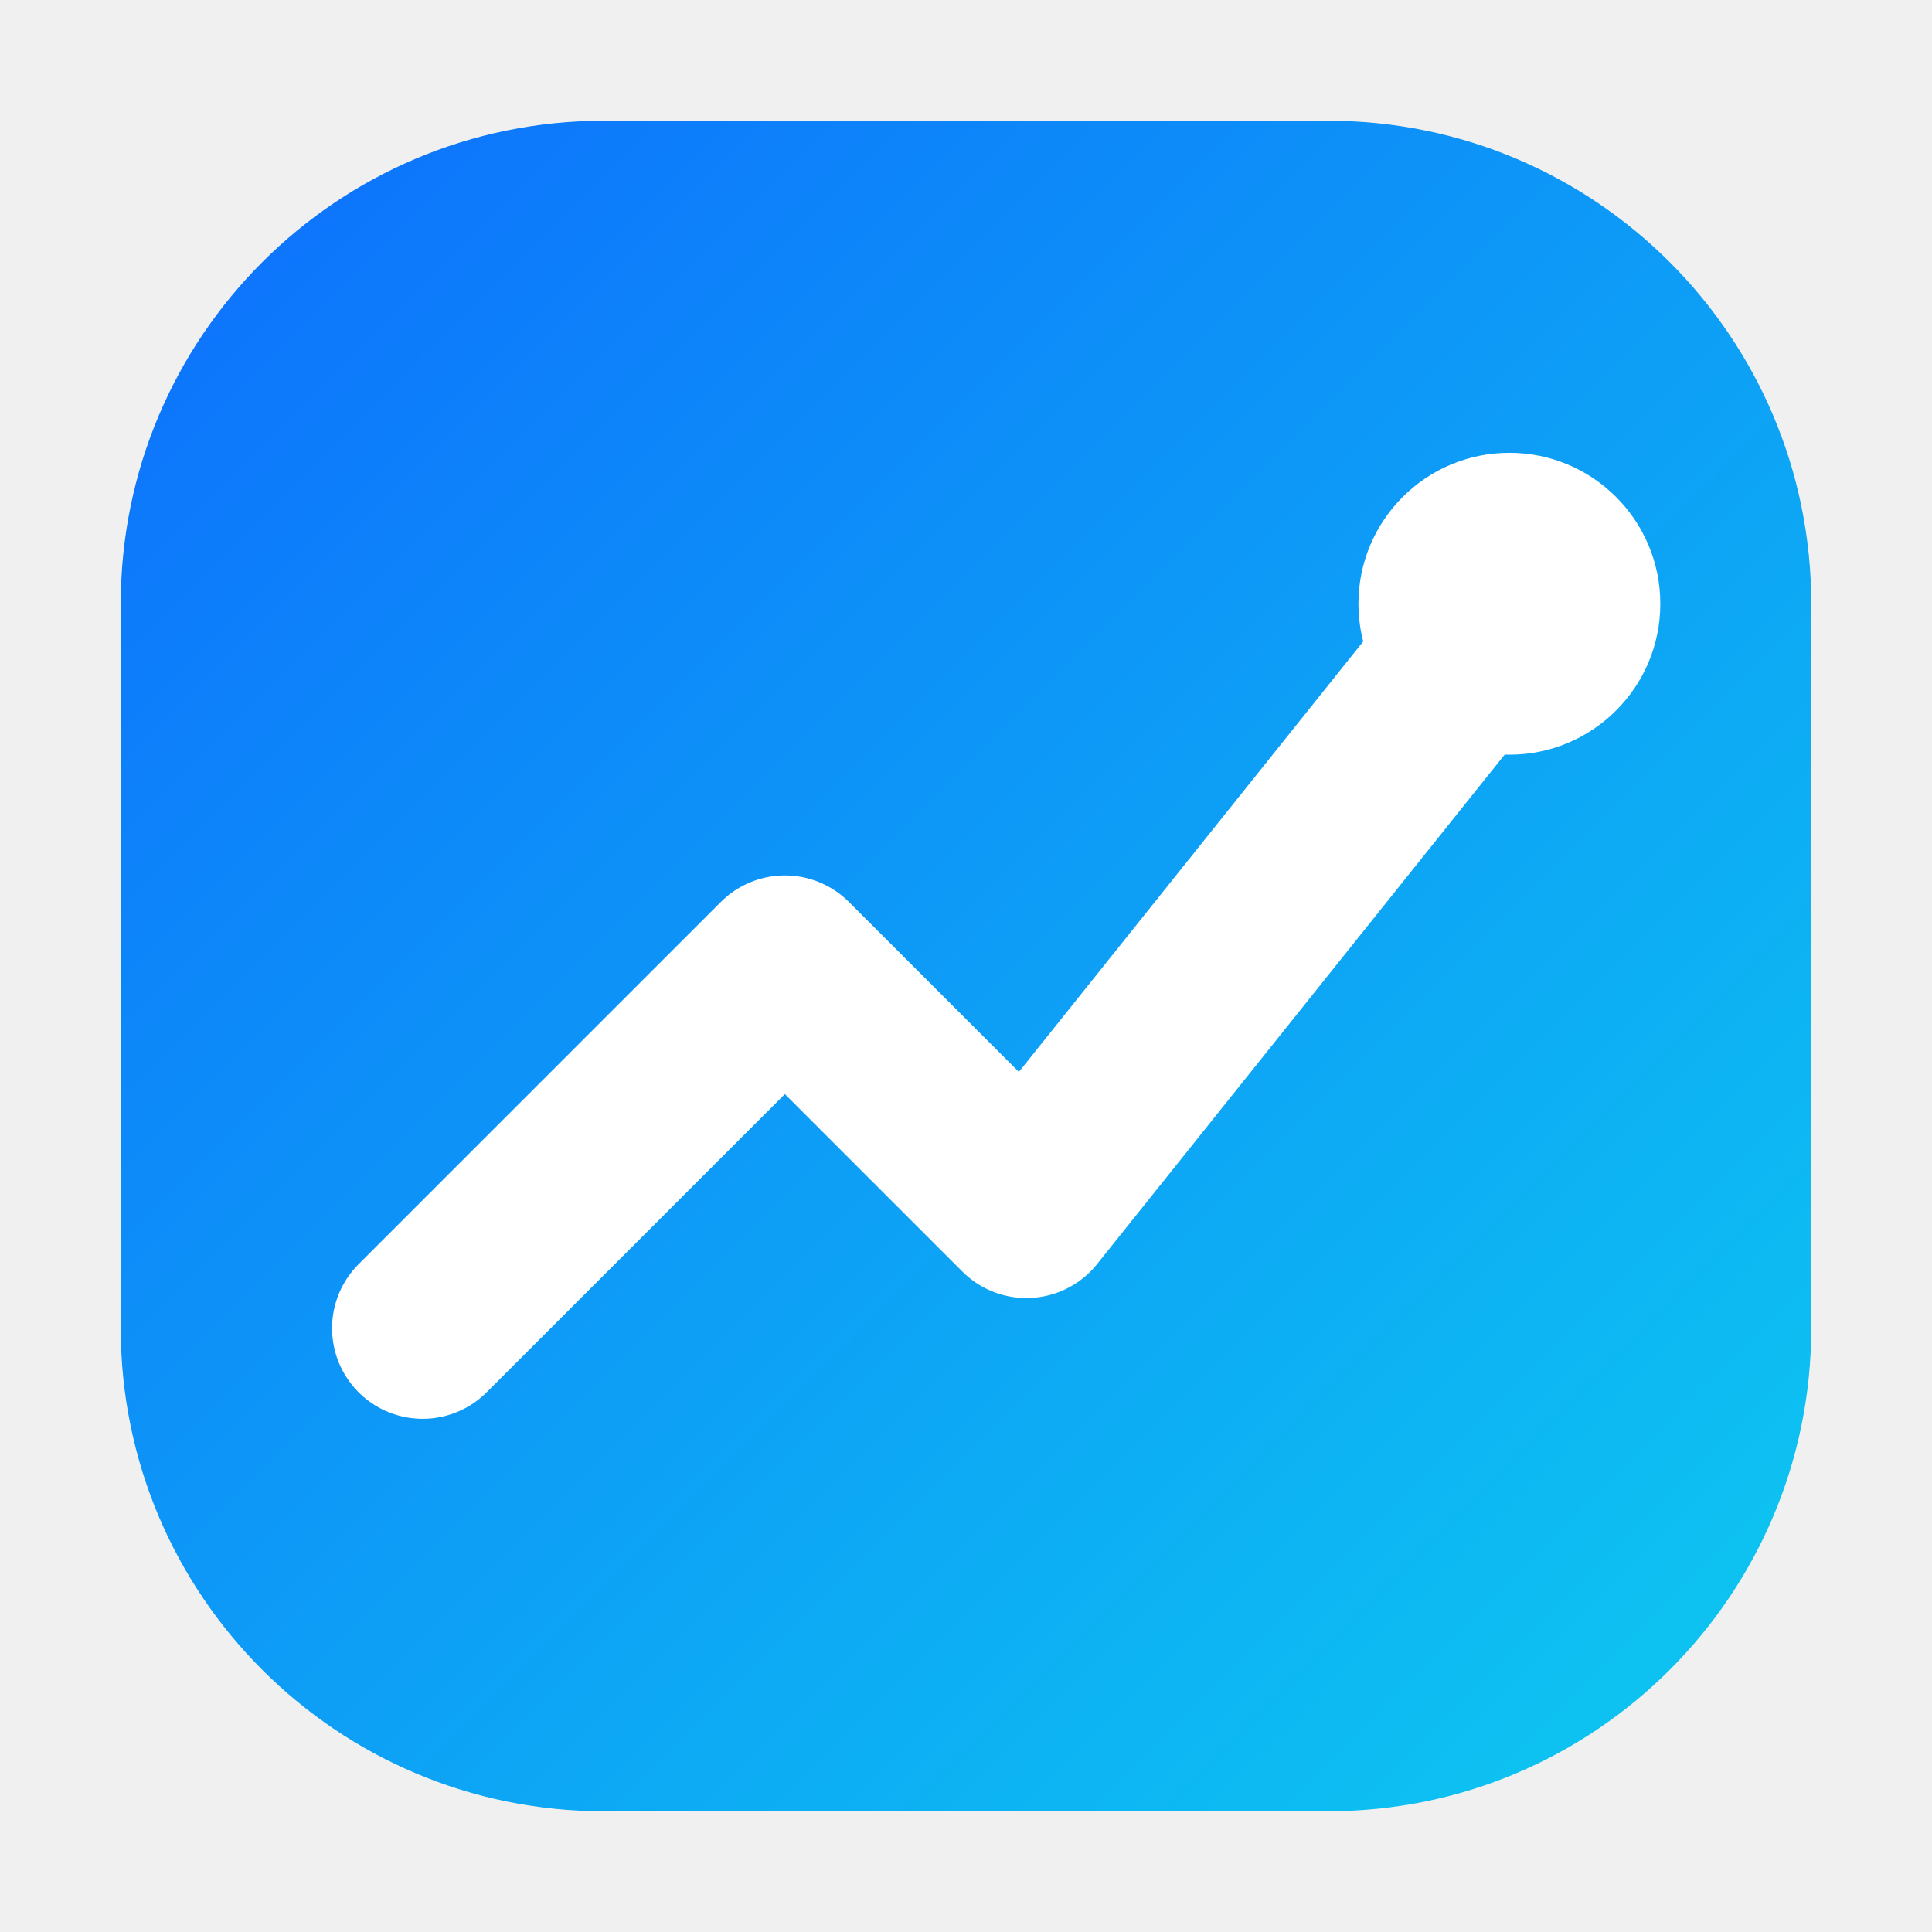
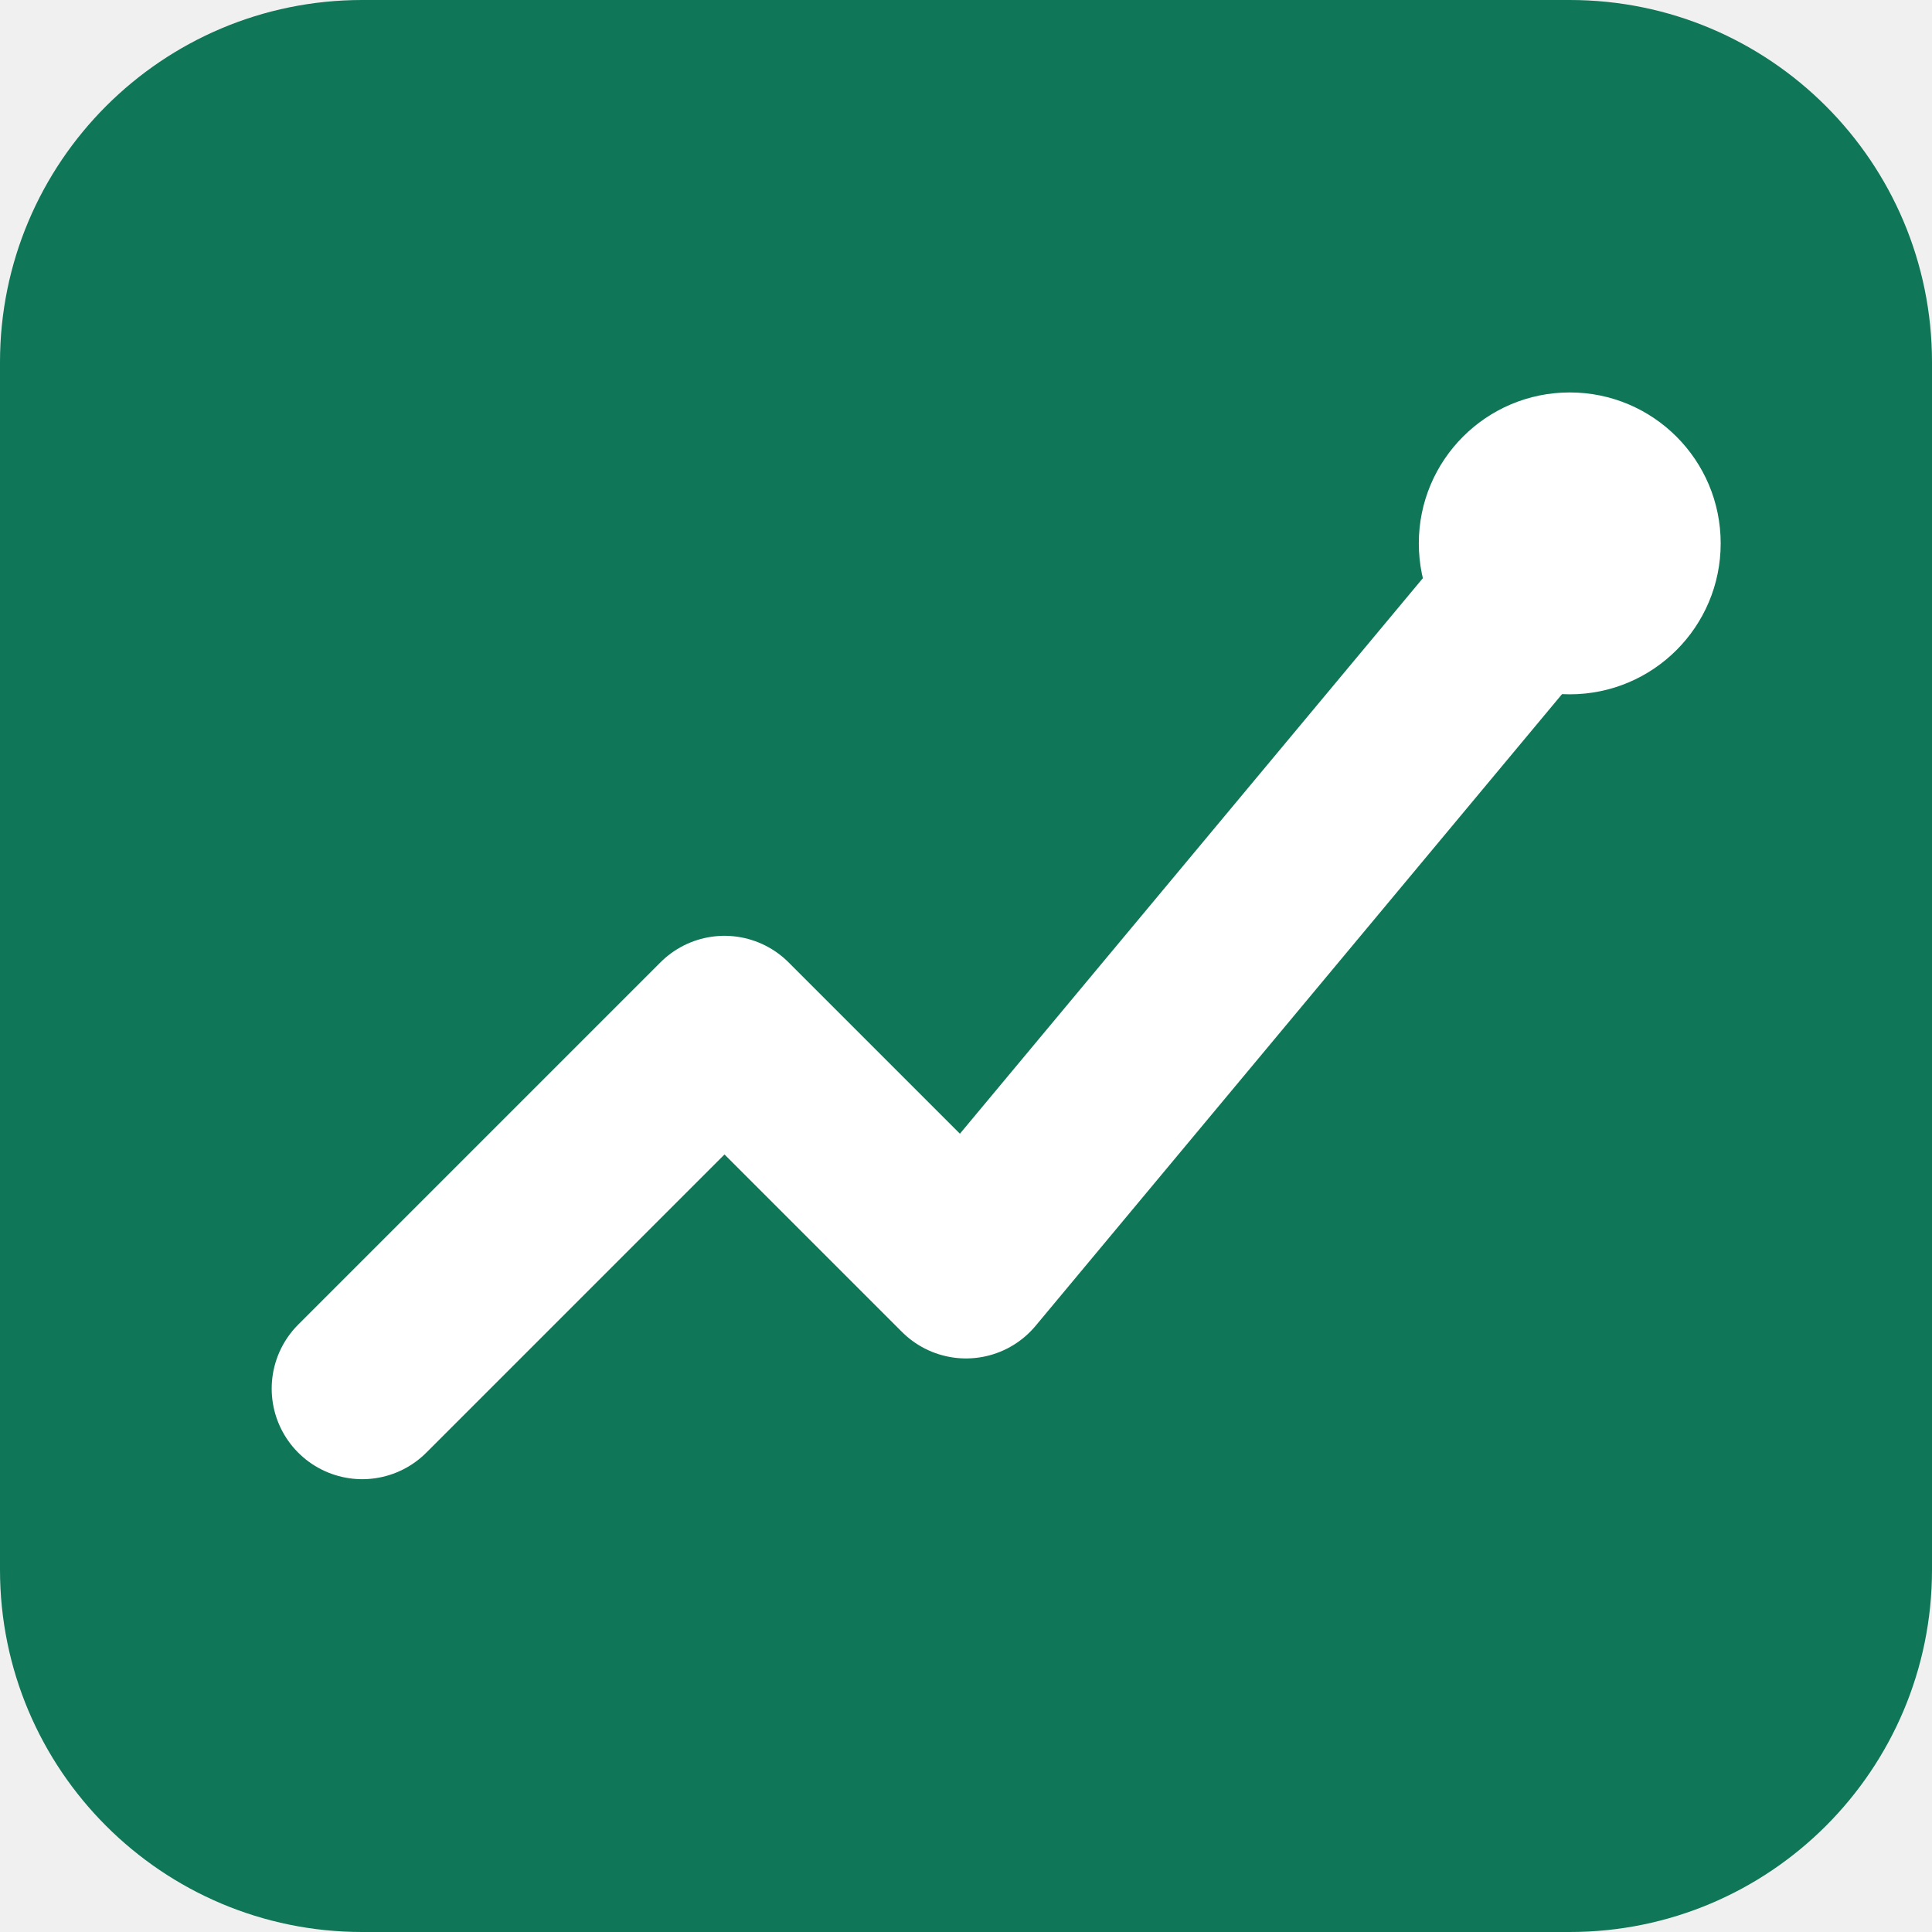
- <svg xmlns="http://www.w3.org/2000/svg" viewBox="0 0 32 32" fill="none">
-   <defs>
-     <linearGradient id="iconGradient" x1="0%" y1="0%" x2="100%" y2="100%">
-       <stop offset="0%" style="stop-color:#0d6efd;stop-opacity:1" />
-       <stop offset="100%" style="stop-color:#0dcaf0;stop-opacity:1" />
-     </linearGradient>
-   </defs>
-   <rect x="2" y="2" width="28" height="28" rx="8" fill="url(#iconGradient)" />
-   <path d="M7 22L13 16L17 20L25 10" stroke="white" stroke-width="3" stroke-linecap="round" stroke-linejoin="round" />
-   <circle cx="25" cy="10" r="2.5" fill="white" />
+ <svg xmlns="http://www.w3.org/2000/svg" viewBox="0 0 32 32" width="32" height="32" fill="none">
+   <rect width="32" height="32" rx="6" fill="#0F7657" />
+   <path d="M6 23L12 17L16 21L26 9" stroke="white" stroke-width="3" stroke-linecap="round" stroke-linejoin="round" />
+   <circle cx="26" cy="9" r="2.5" fill="white" />
</svg>
